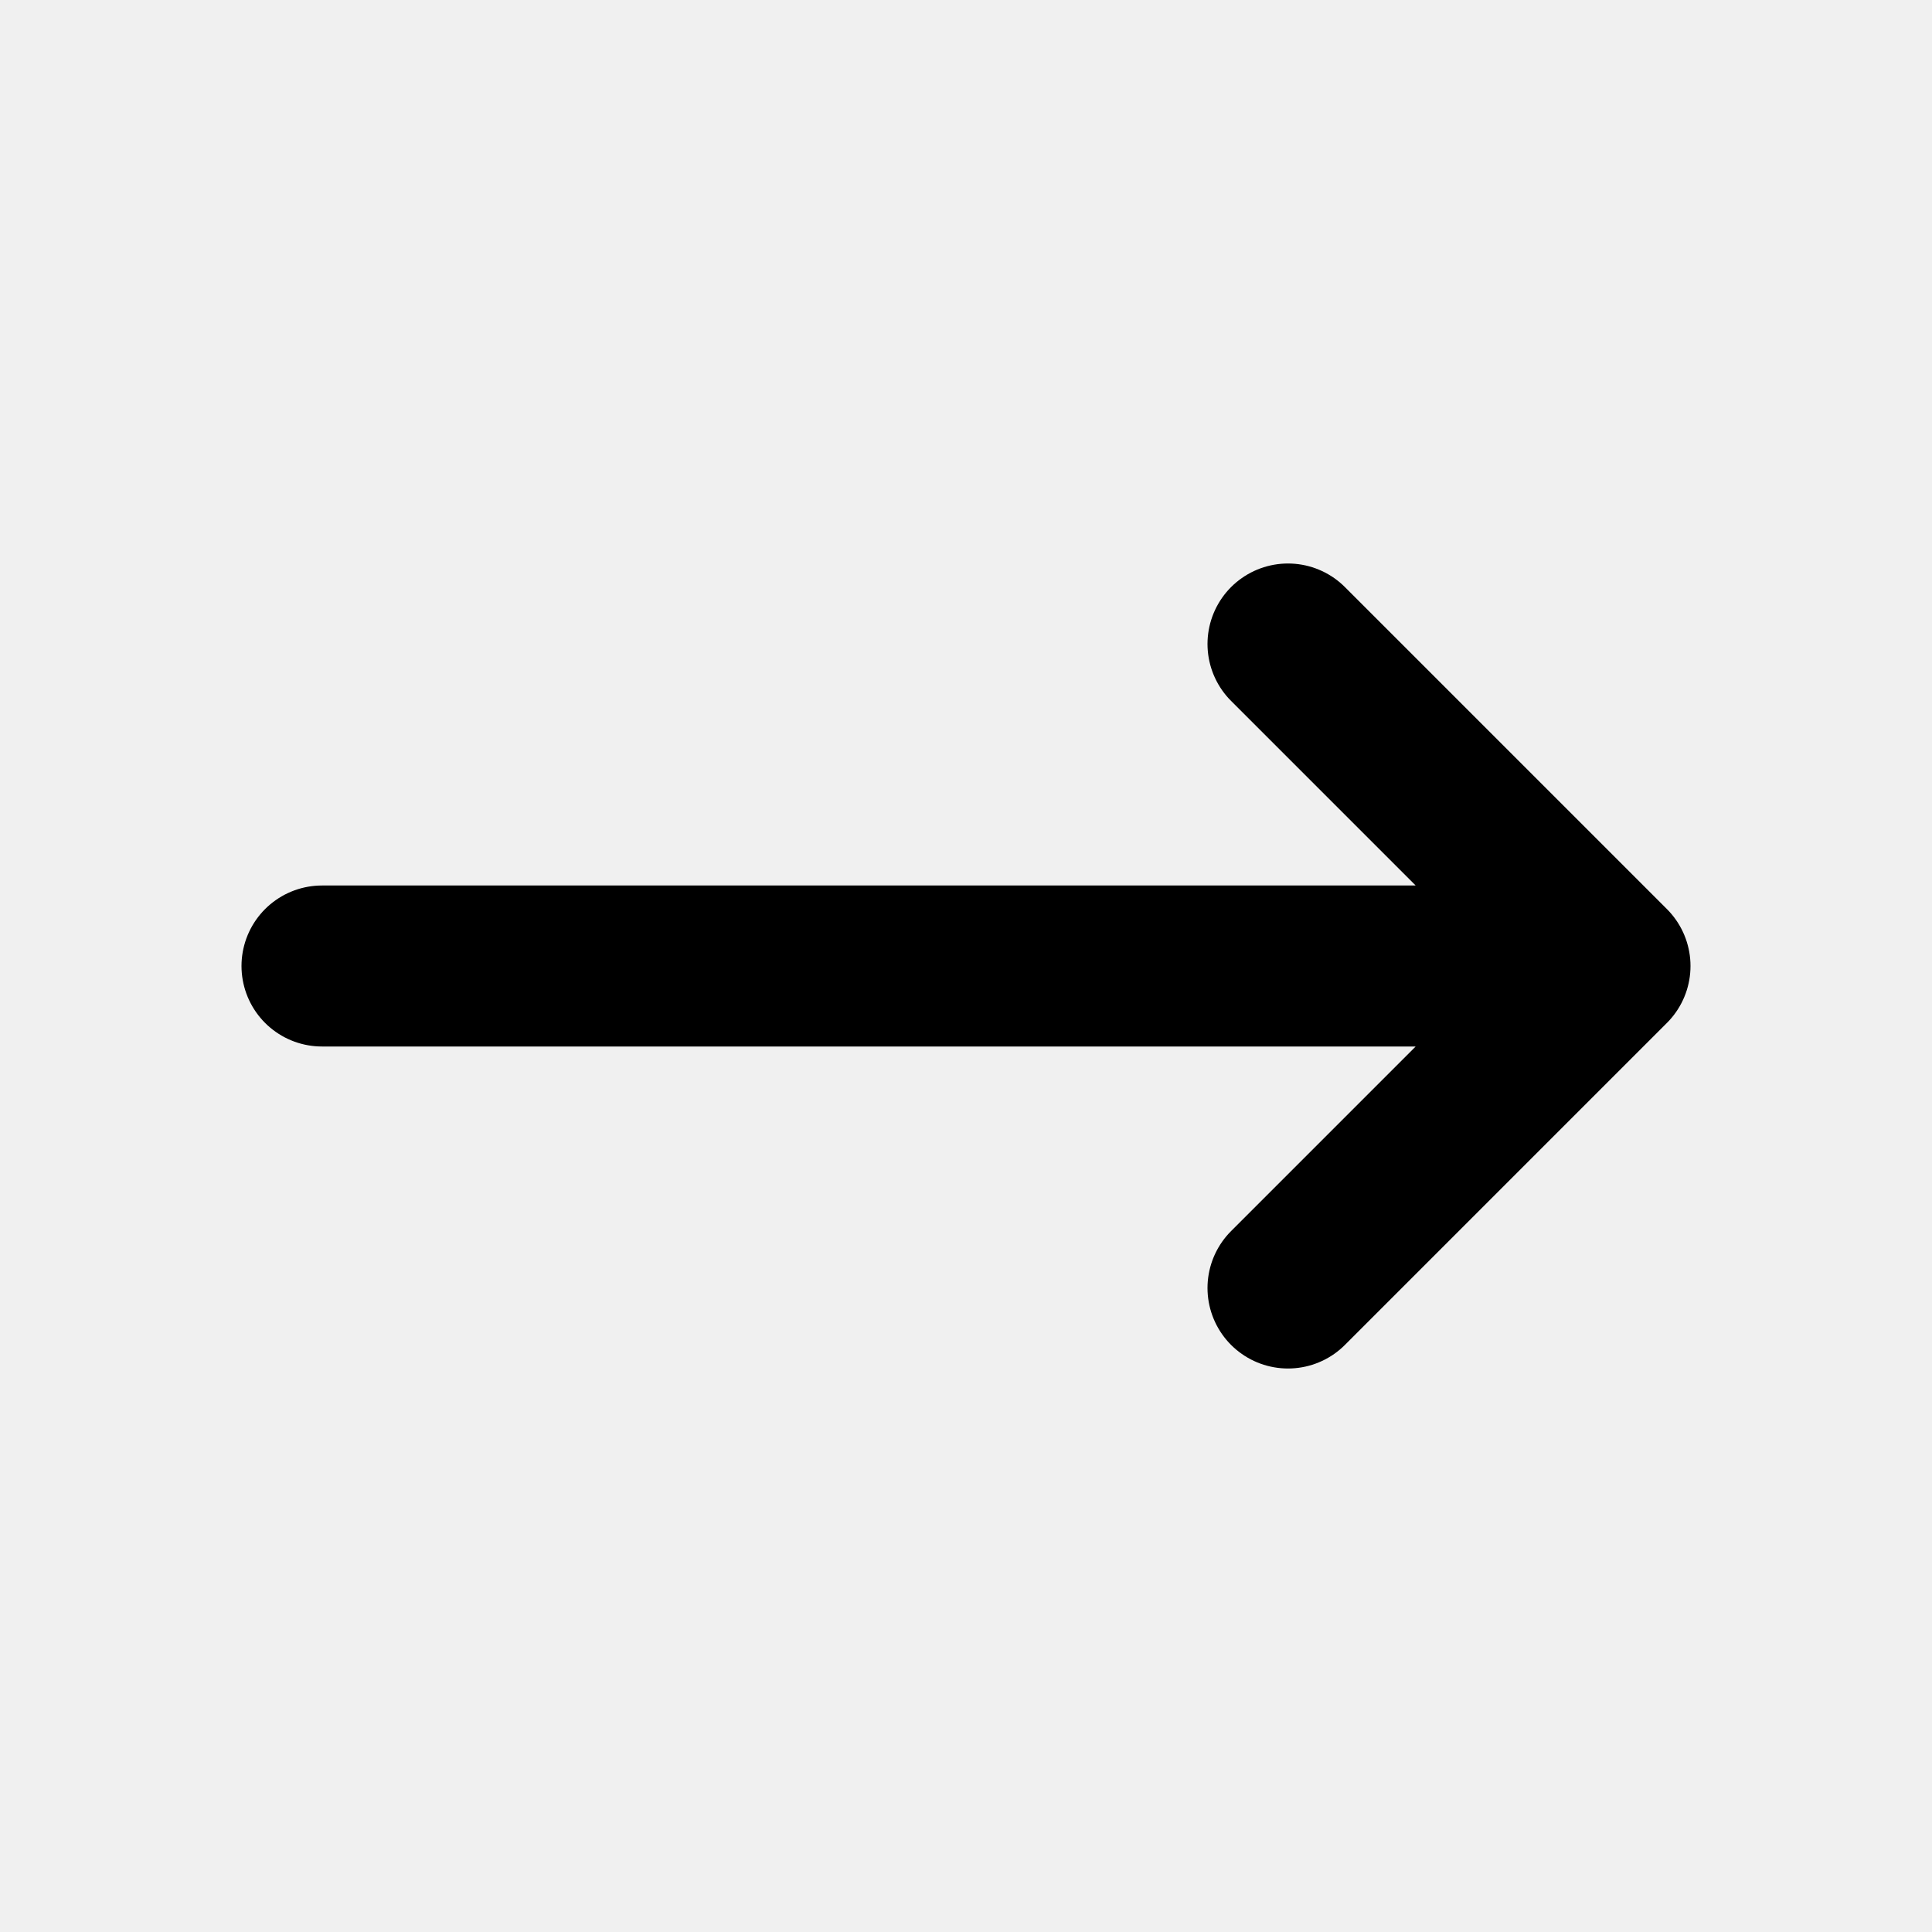
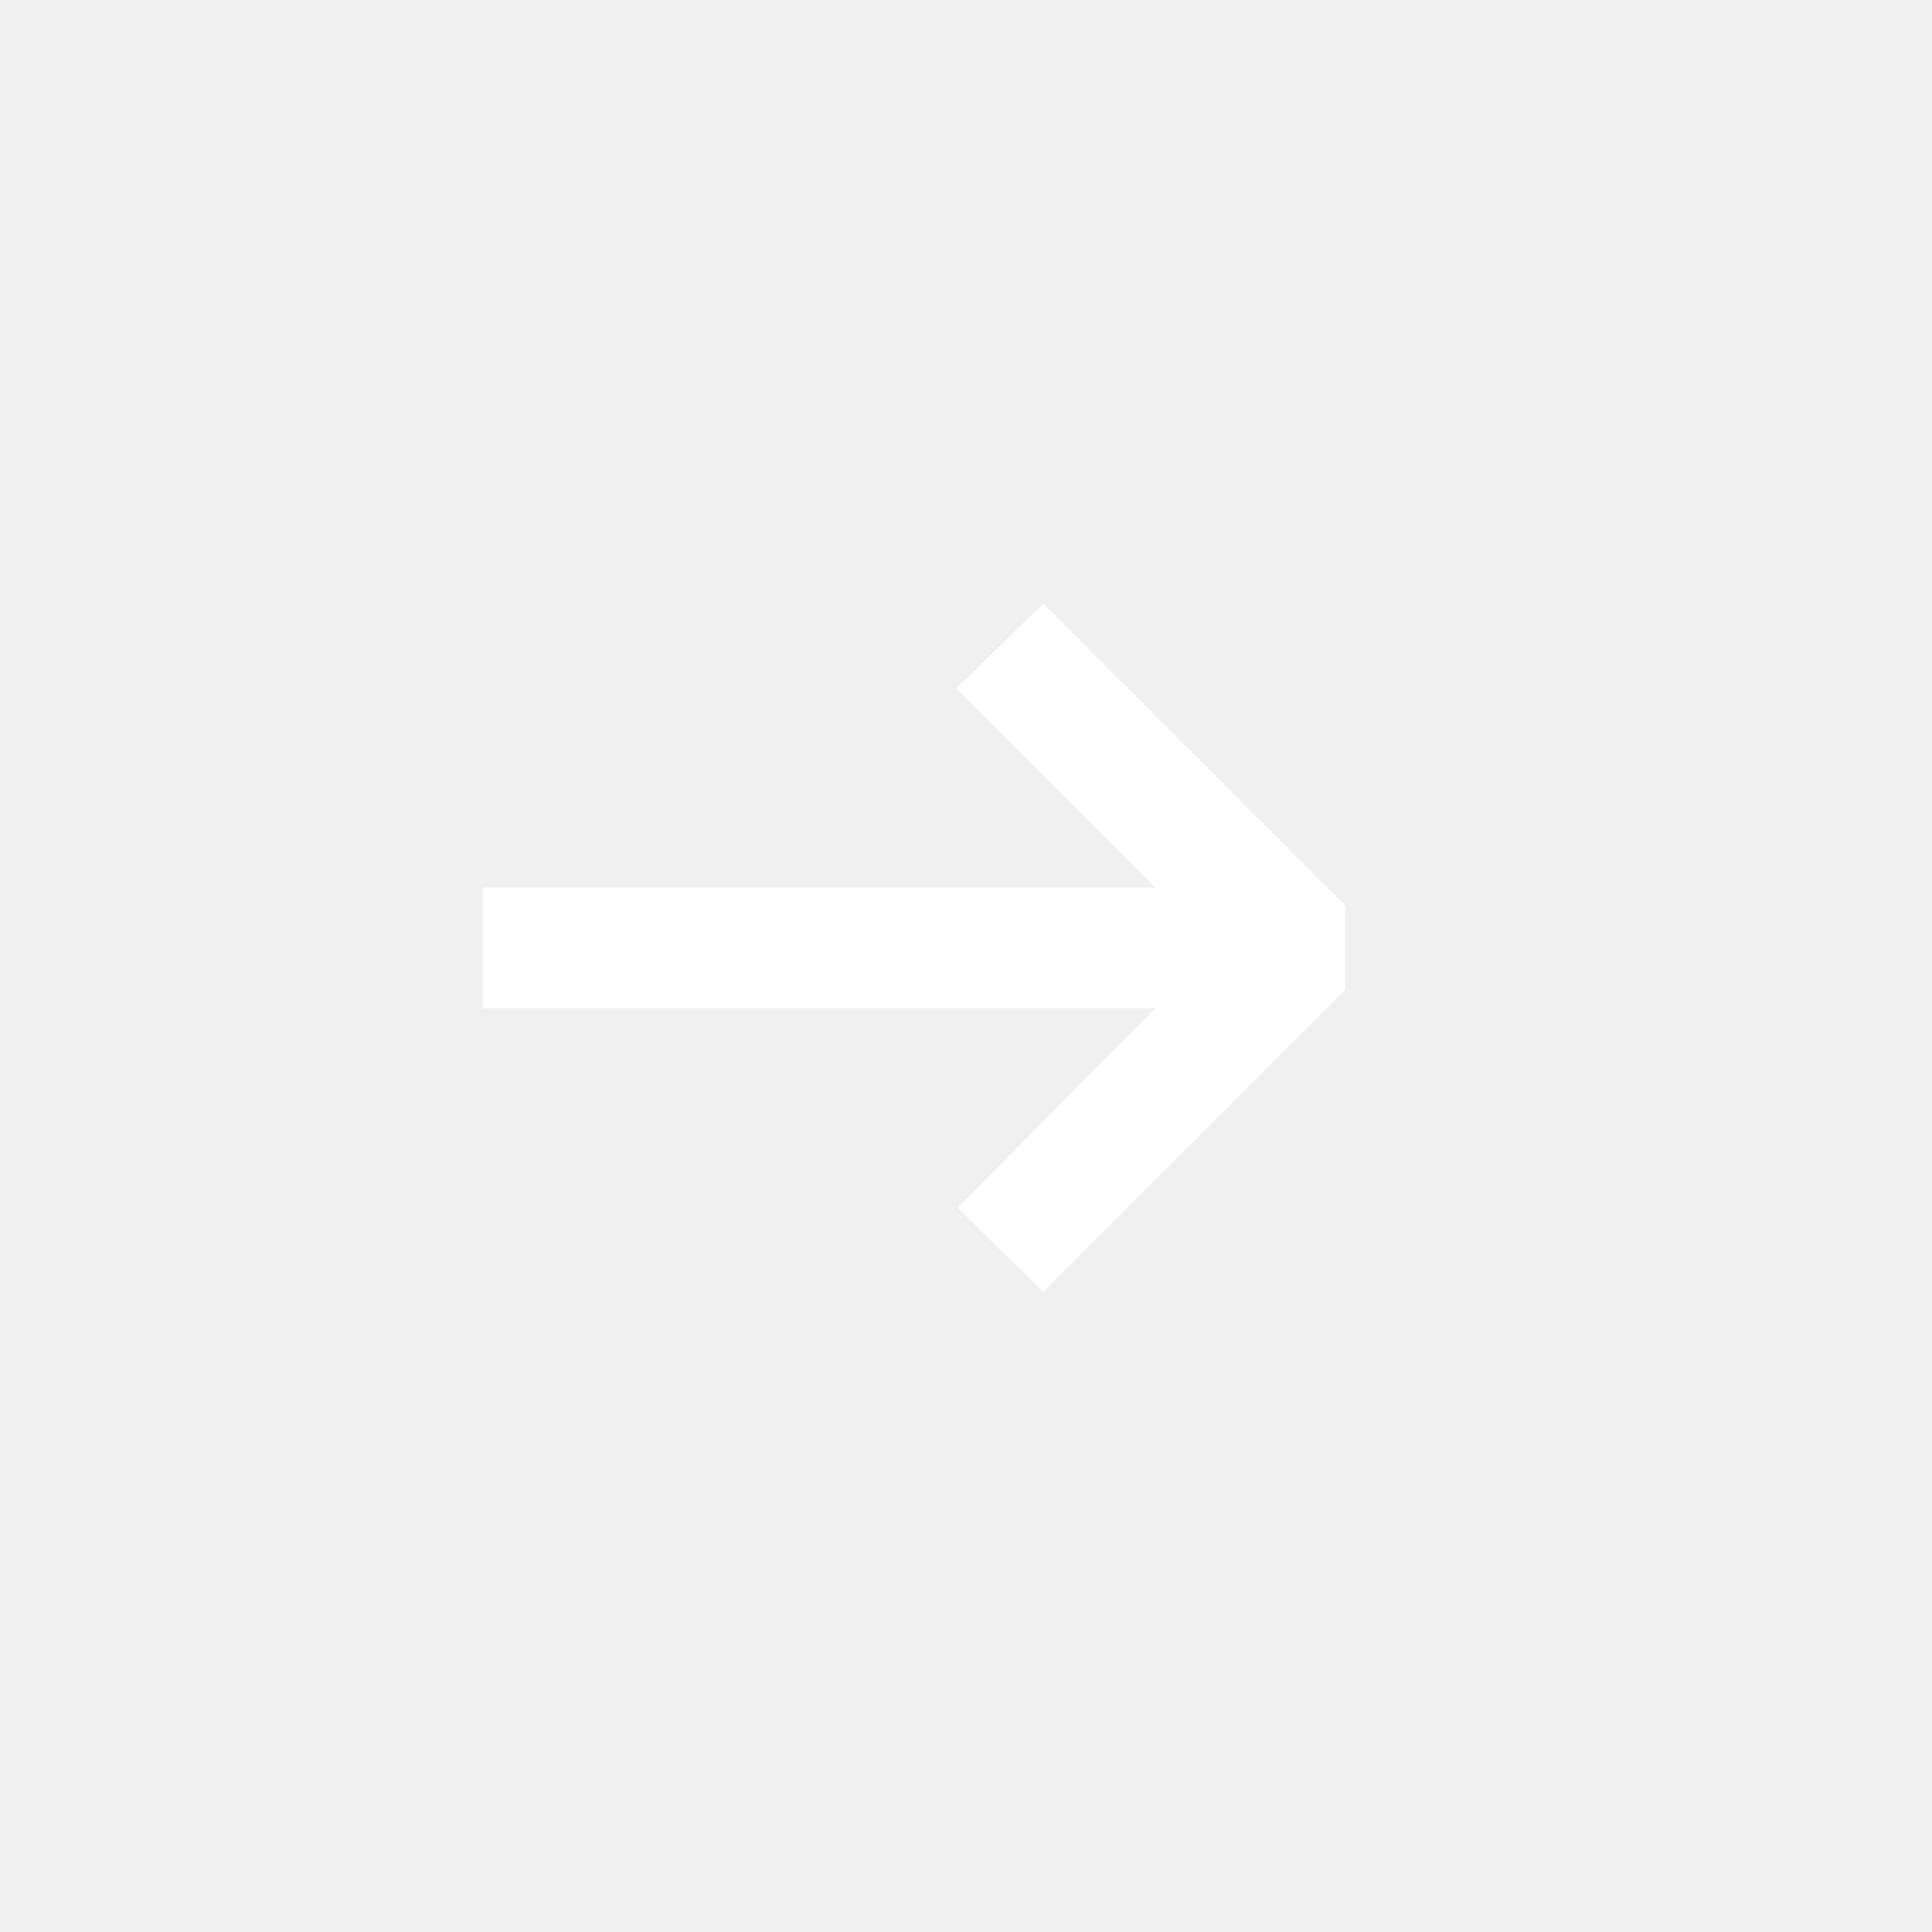
- <svg xmlns="http://www.w3.org/2000/svg" width="800px" height="800px" viewBox="0 0 24 24" fill="none">
-   <path d="M4 12H20M20 12L16 8M20 12L16 16" stroke="#000000" stroke-width="2" stroke-linecap="round" stroke-linejoin="round" />
+ <svg xmlns="http://www.w3.org/2000/svg" width="64px" height="64px" viewBox="0 0 16 16" fill="#ffffff">
+   <g id="SVGRepo_bgCarrier" stroke-width="0" />
+   <g id="SVGRepo_tracerCarrier" stroke-linecap="round" stroke-linejoin="round" />
+   <g id="SVGRepo_iconCarrier">
+     <path d="M8.64 5l2.5 2.5v.7l-2.5 2.5-.71-.7 1.64-1.65H4v-1h5.57L7.92 5.7l.72-.7z" />
+   </g>
</svg>
